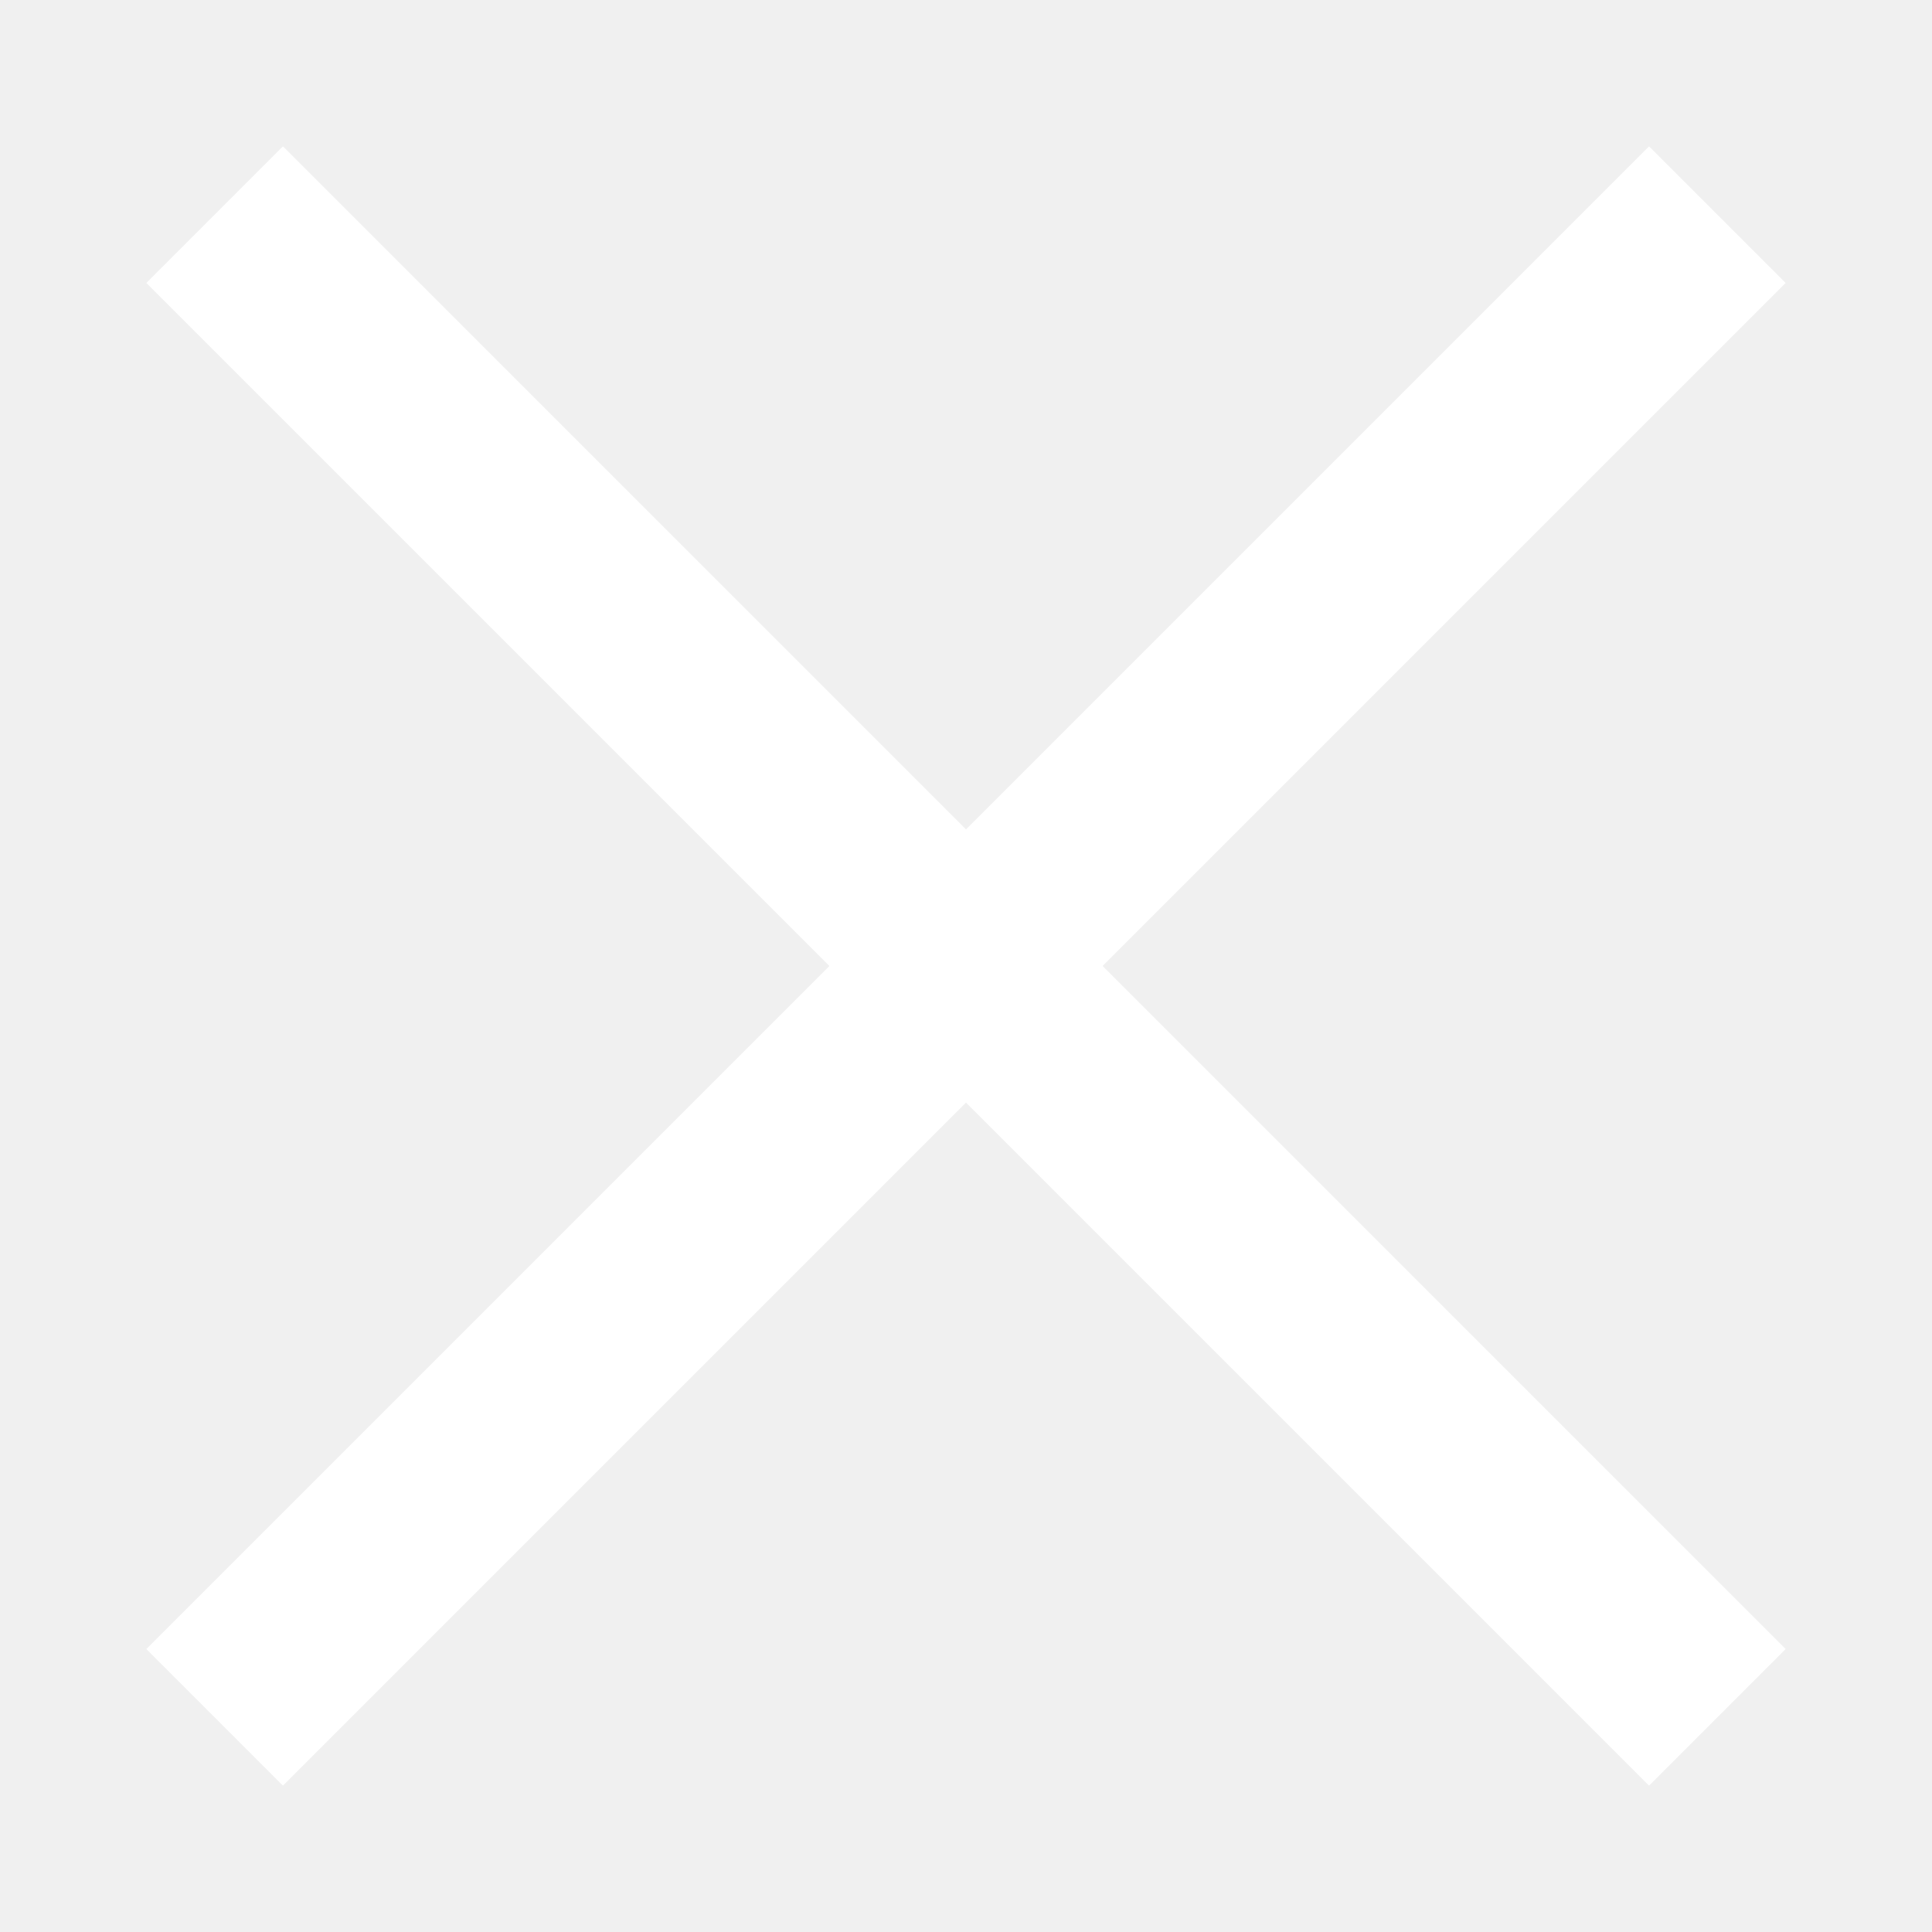
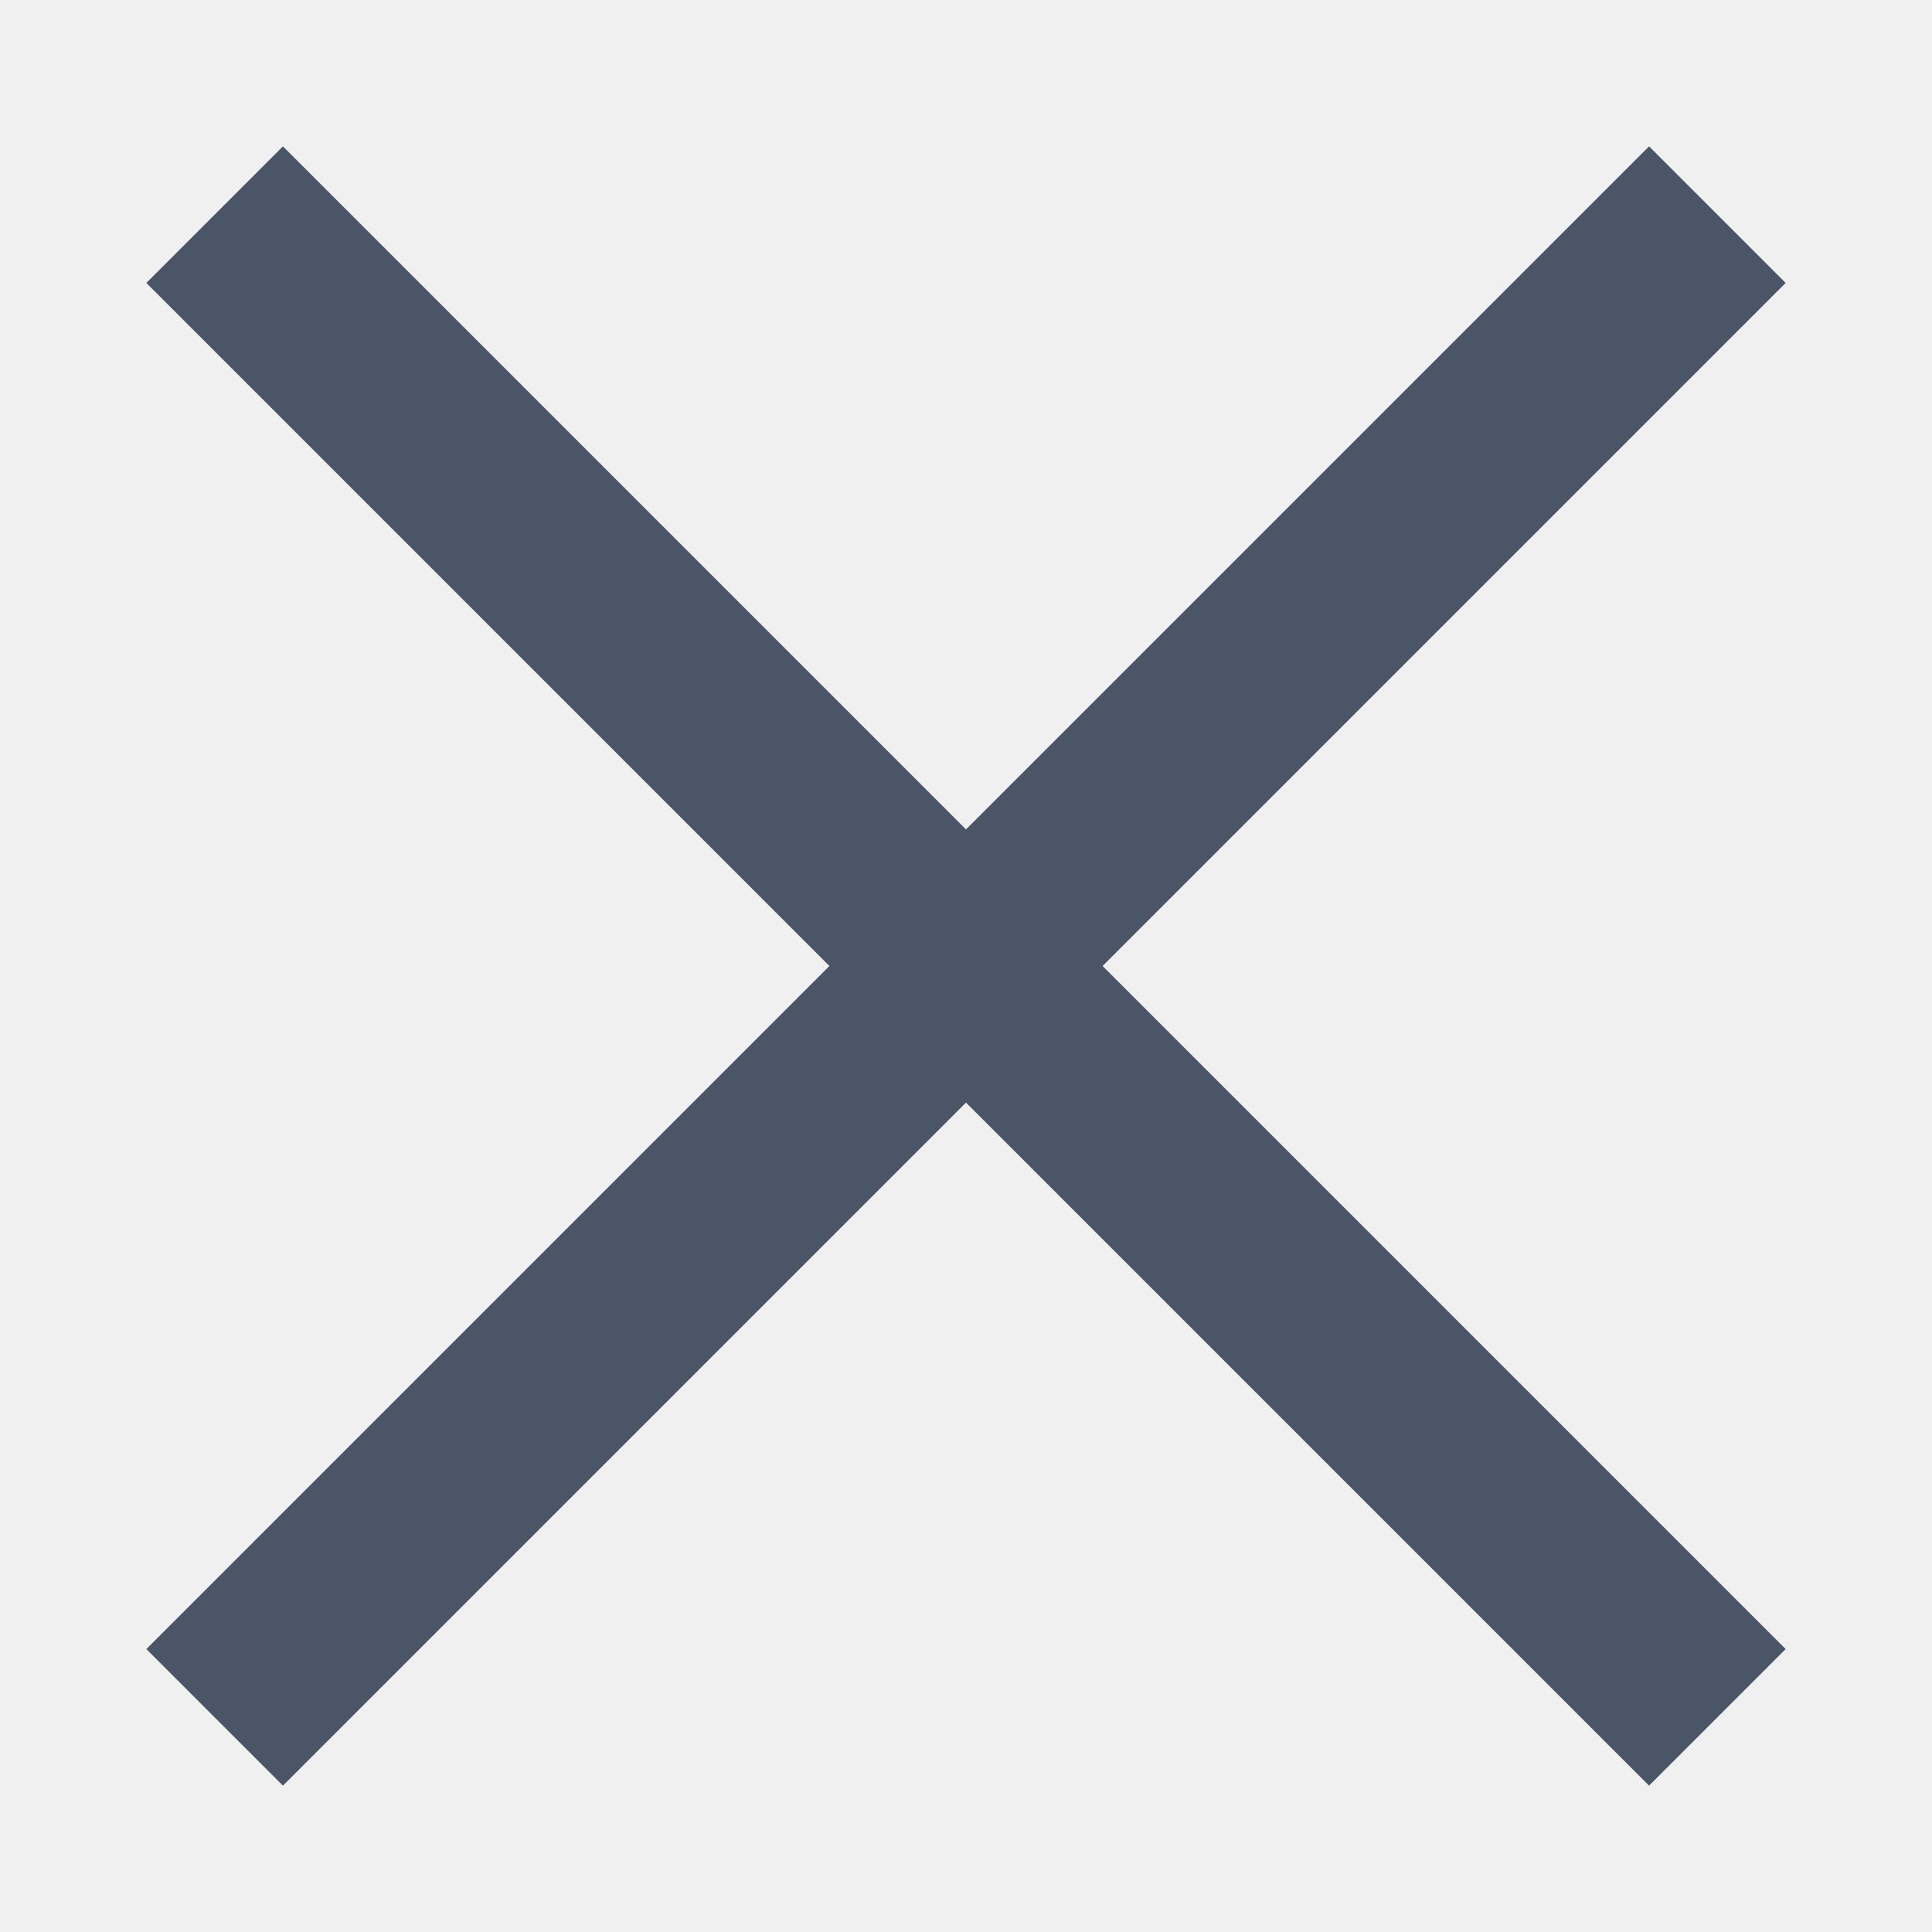
<svg xmlns="http://www.w3.org/2000/svg" viewBox="0 0 20 20">
-   <path fill="#fff" d="M10 8.586L2.929 1.515 1.515 2.929 8.586 10l-7.071 7.071 1.414 1.414L10 11.414l7.071 7.071 1.414-1.414L11.414 10l7.071-7.071-1.414-1.414L10 8.586z" />
+   <path fill="#4A5568" d="M10 8.586L2.929 1.515 1.515 2.929 8.586 10l-7.071 7.071 1.414 1.414L10 11.414l7.071 7.071 1.414-1.414L11.414 10l7.071-7.071-1.414-1.414L10 8.586z" />
</svg>
